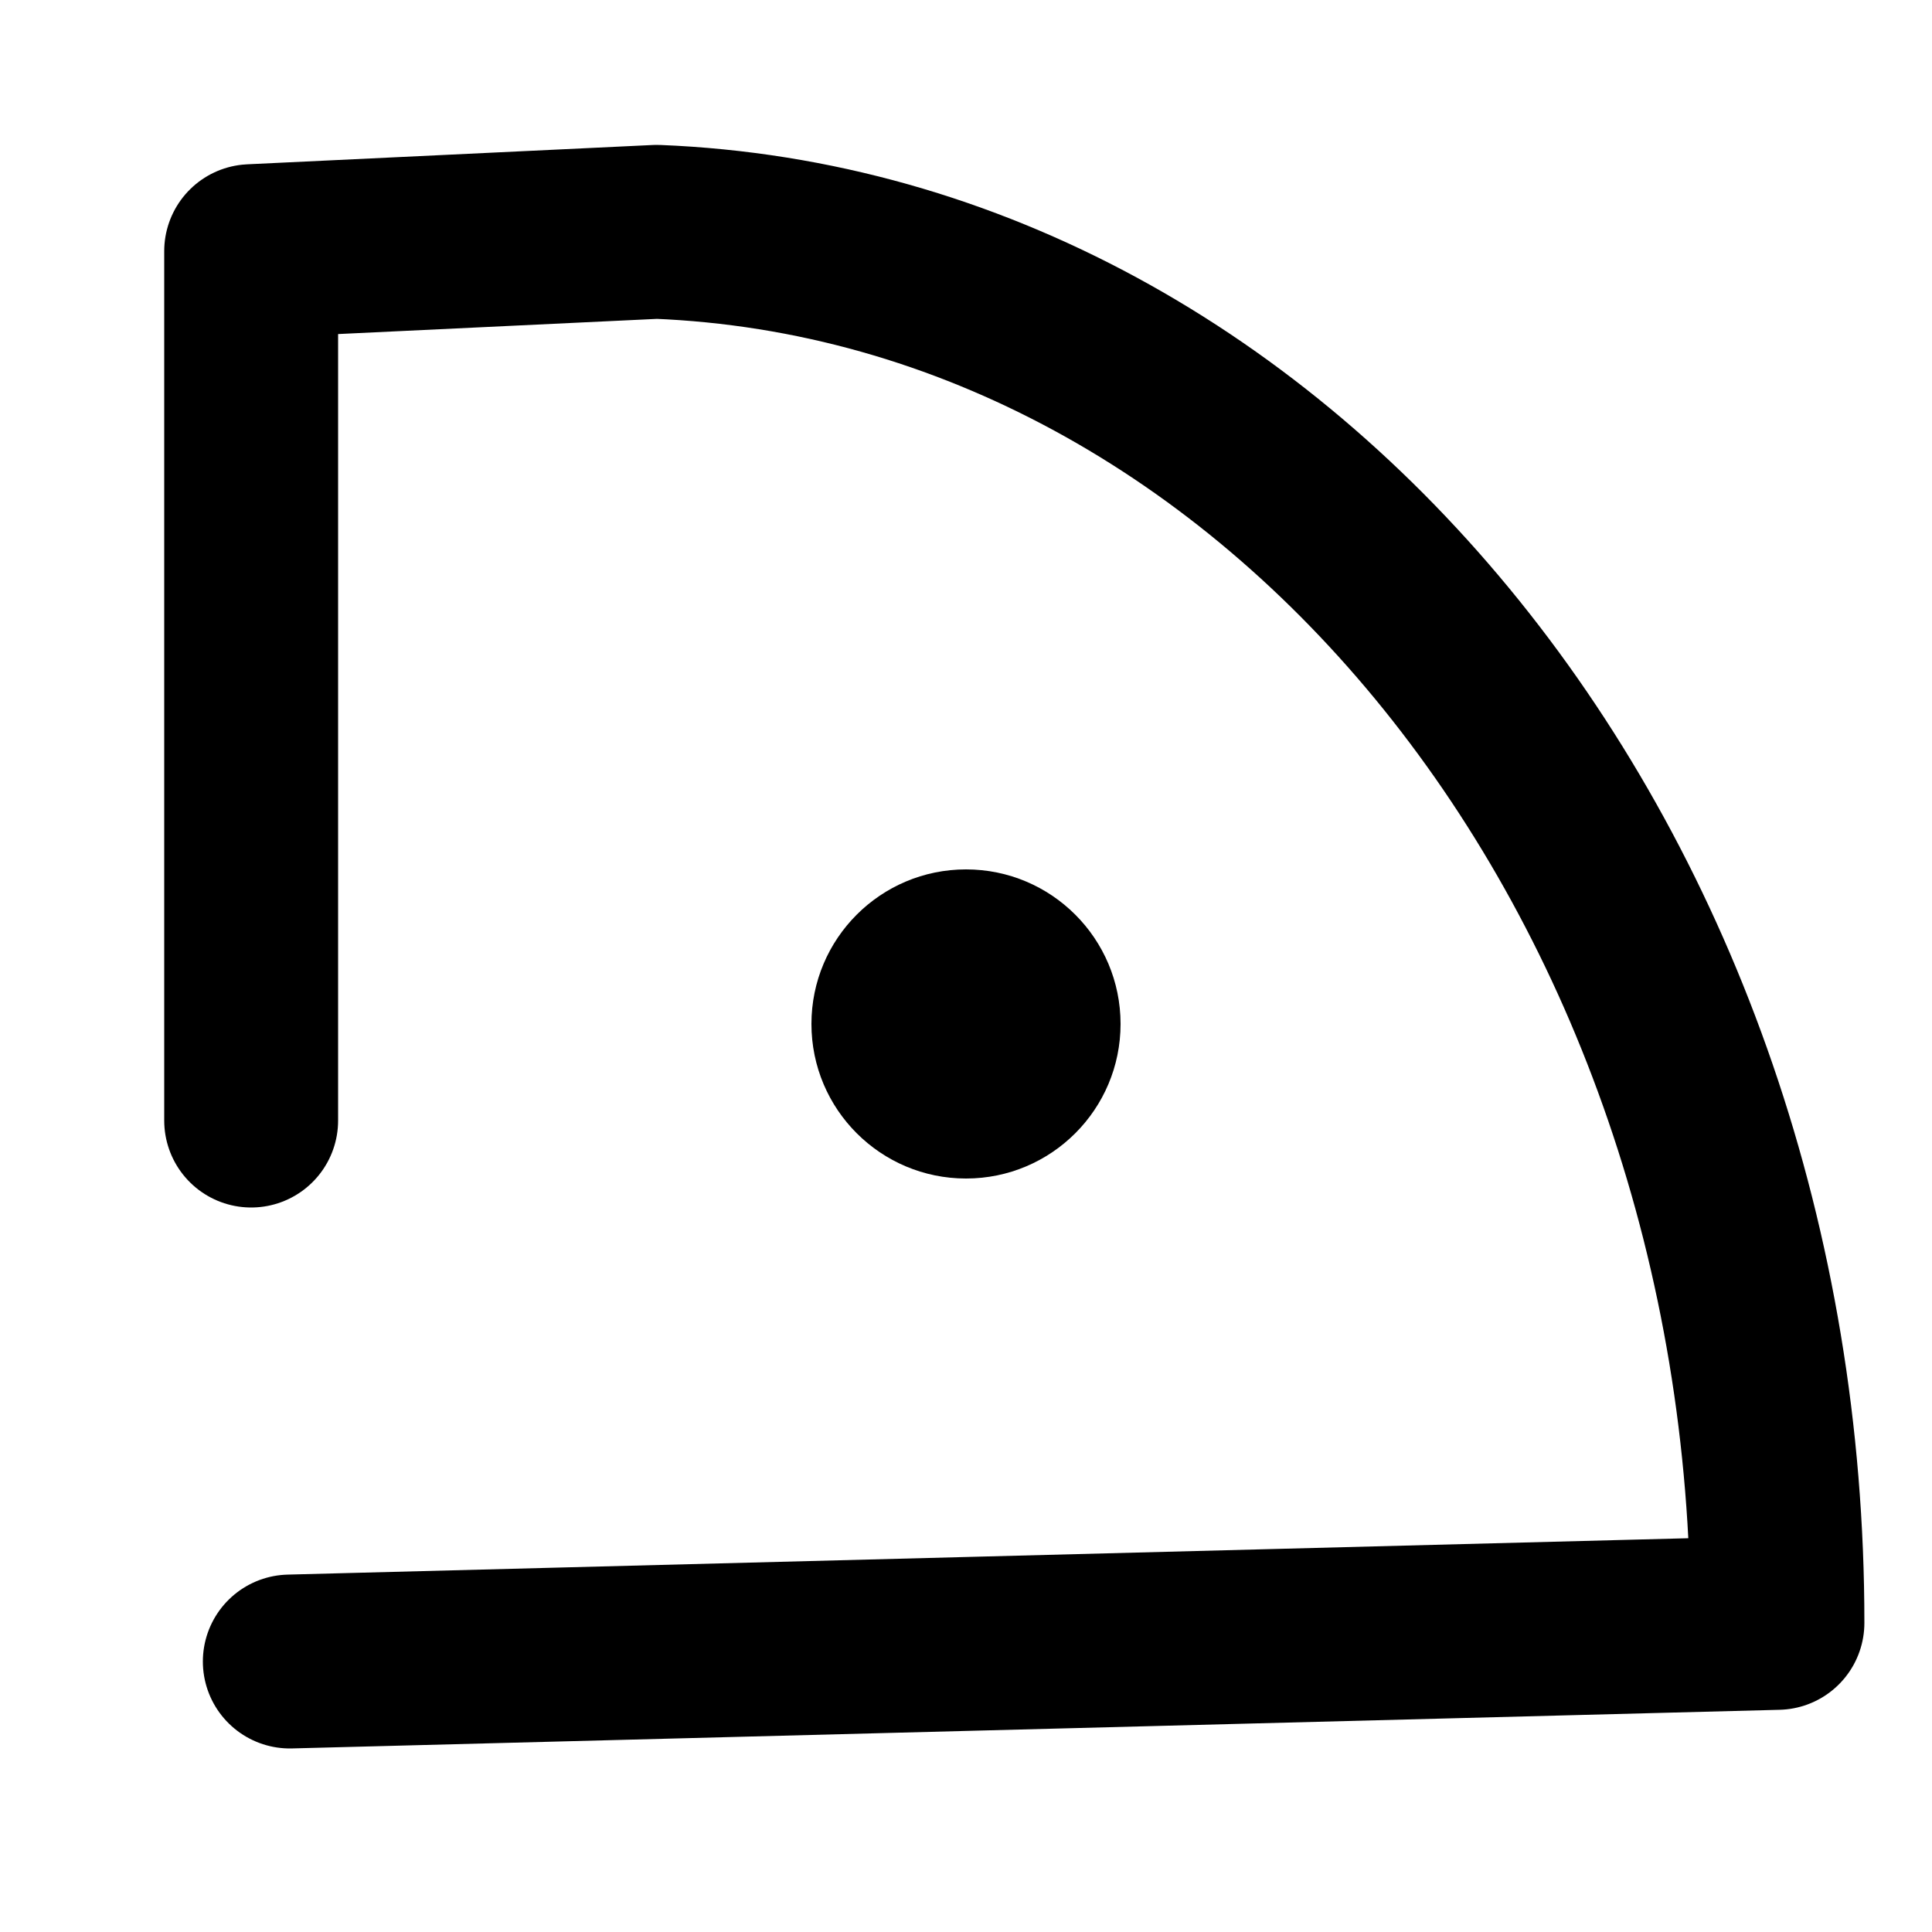
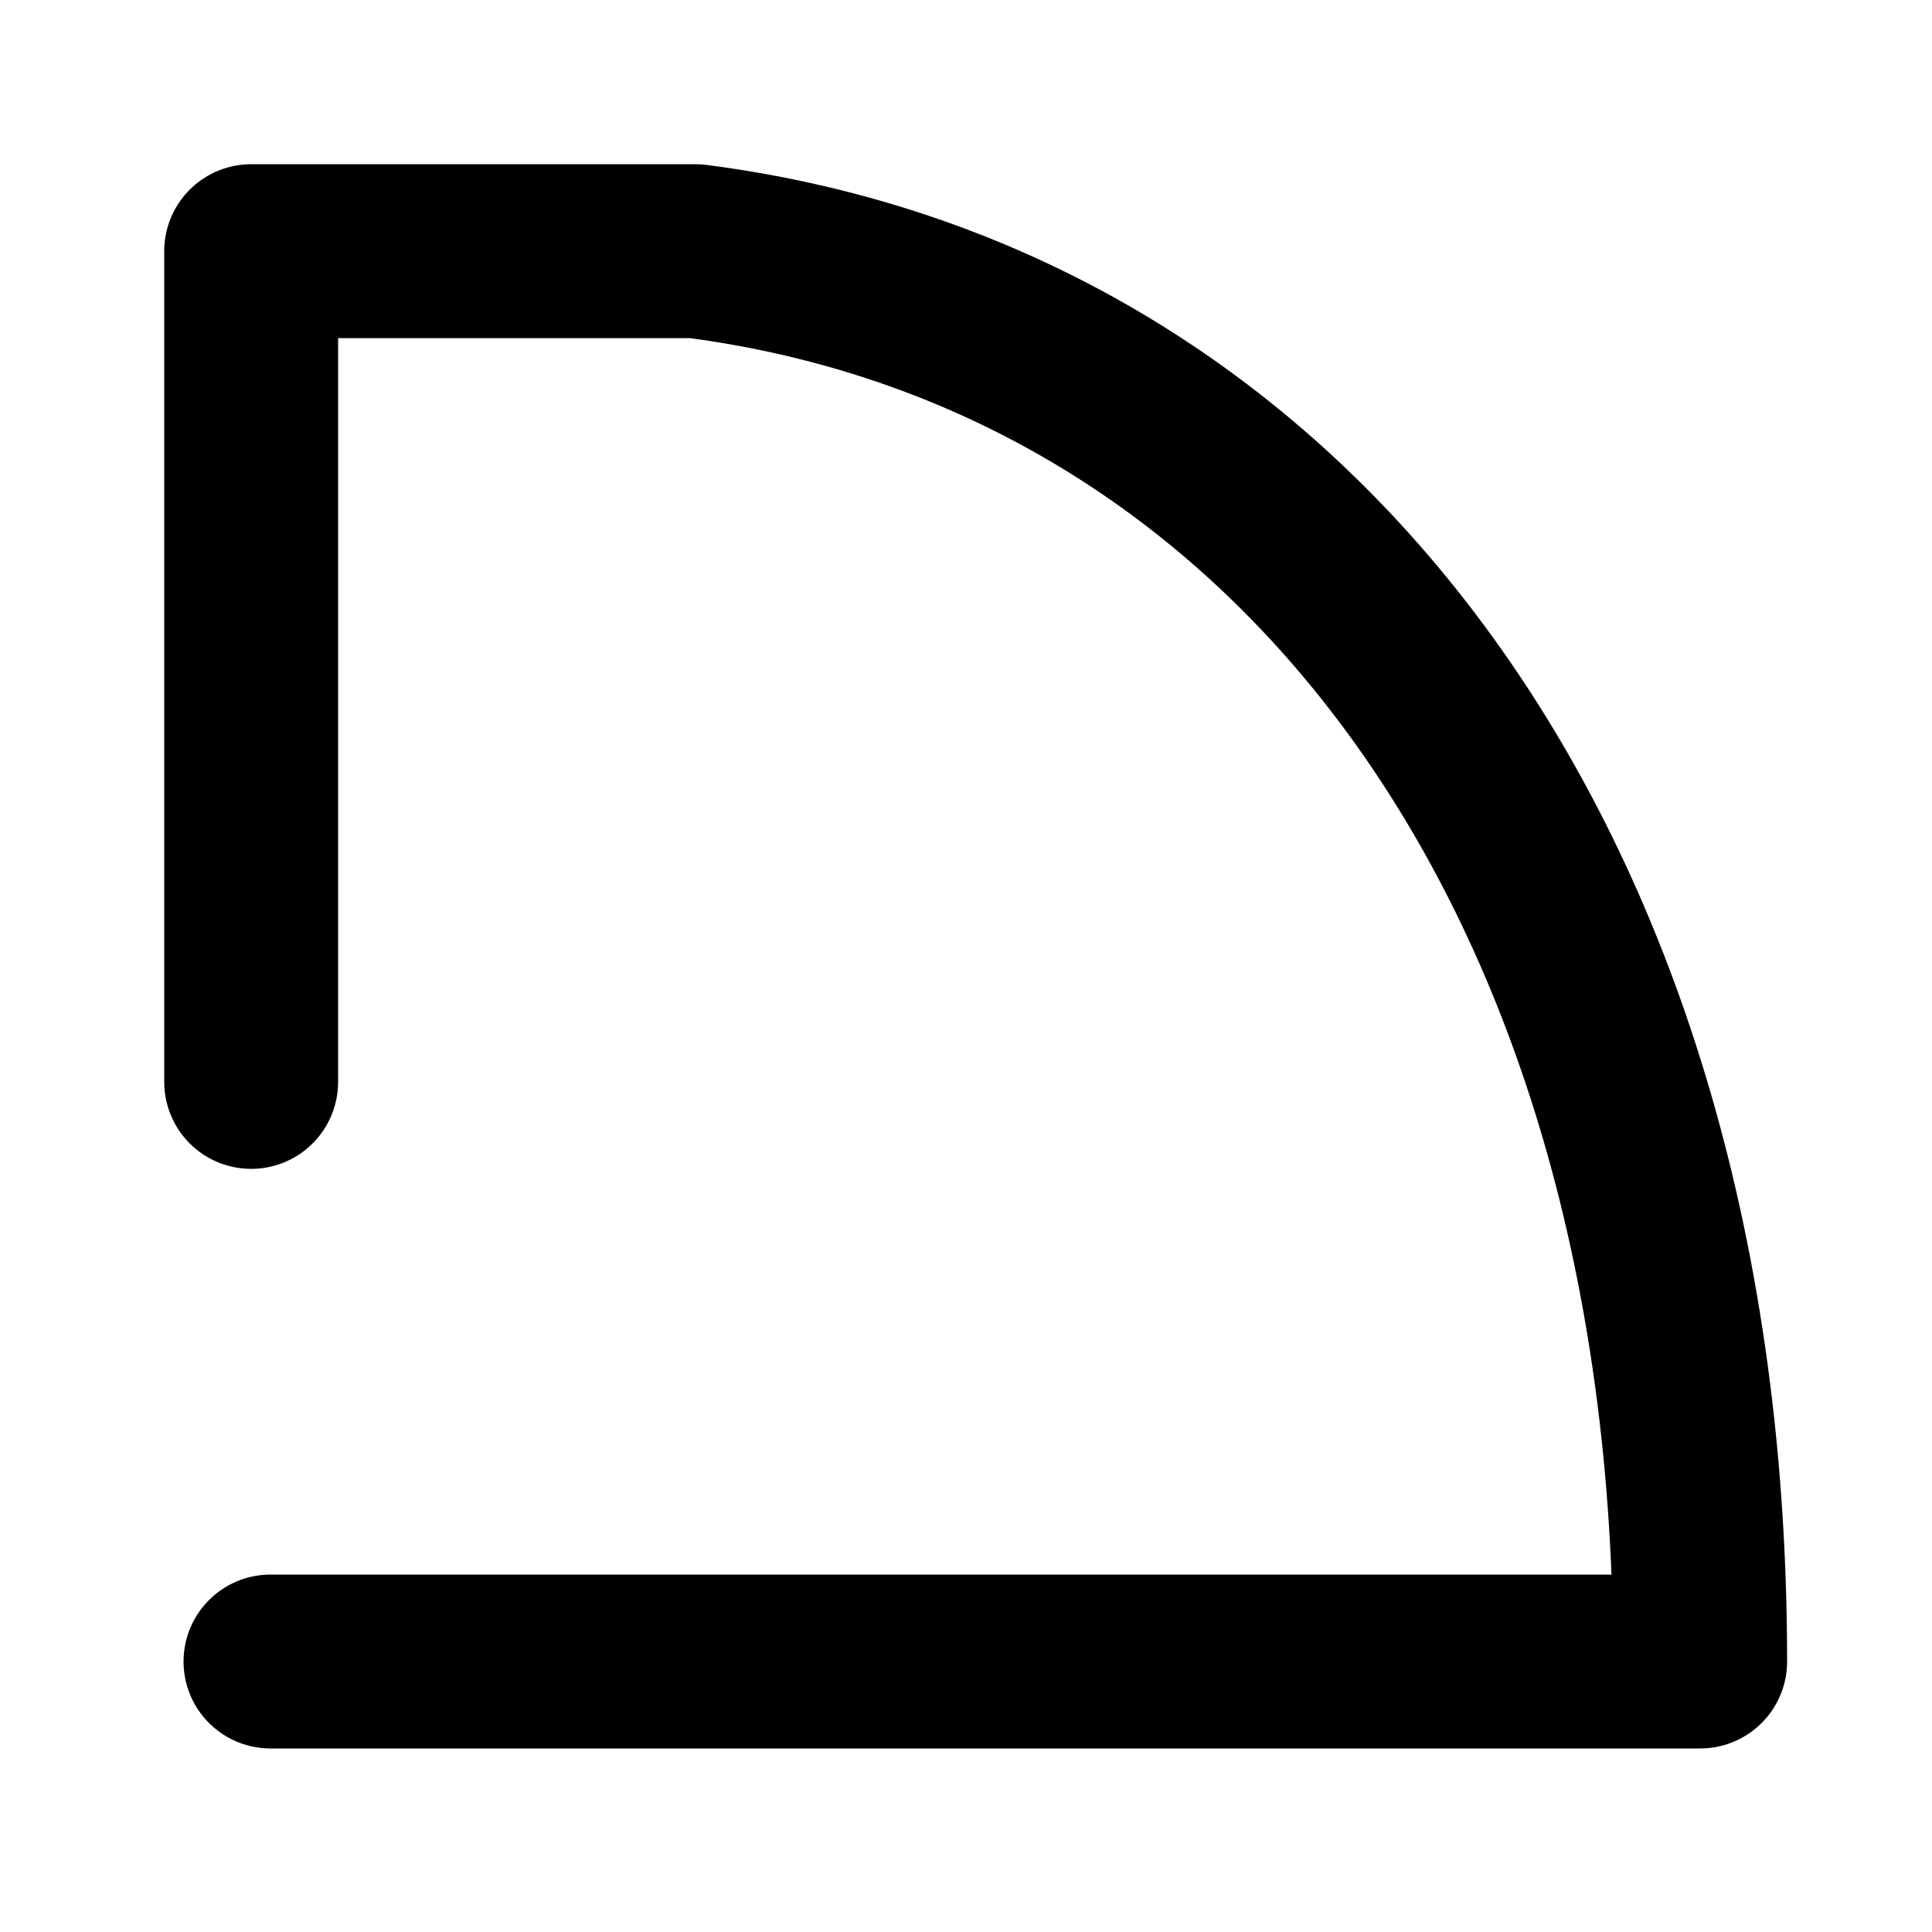
<svg xmlns="http://www.w3.org/2000/svg" viewBox="0 0 100 100" fill="none" stroke="currentColor" stroke-width="9" stroke-linecap="round" stroke-linejoin="round">
-   <path d="M 13 58 L 13 13 L 34 12 A 60 72 0 0 1 92 84 L 15 86" />
-   <circle cx="50" cy="53" r="8" fill="currentColor" stroke="none" />
+   <path d="M 13 56 L 13 13 L 36 13 C 67 17, 88 45, 88 86 L 14 86" />
</svg>
